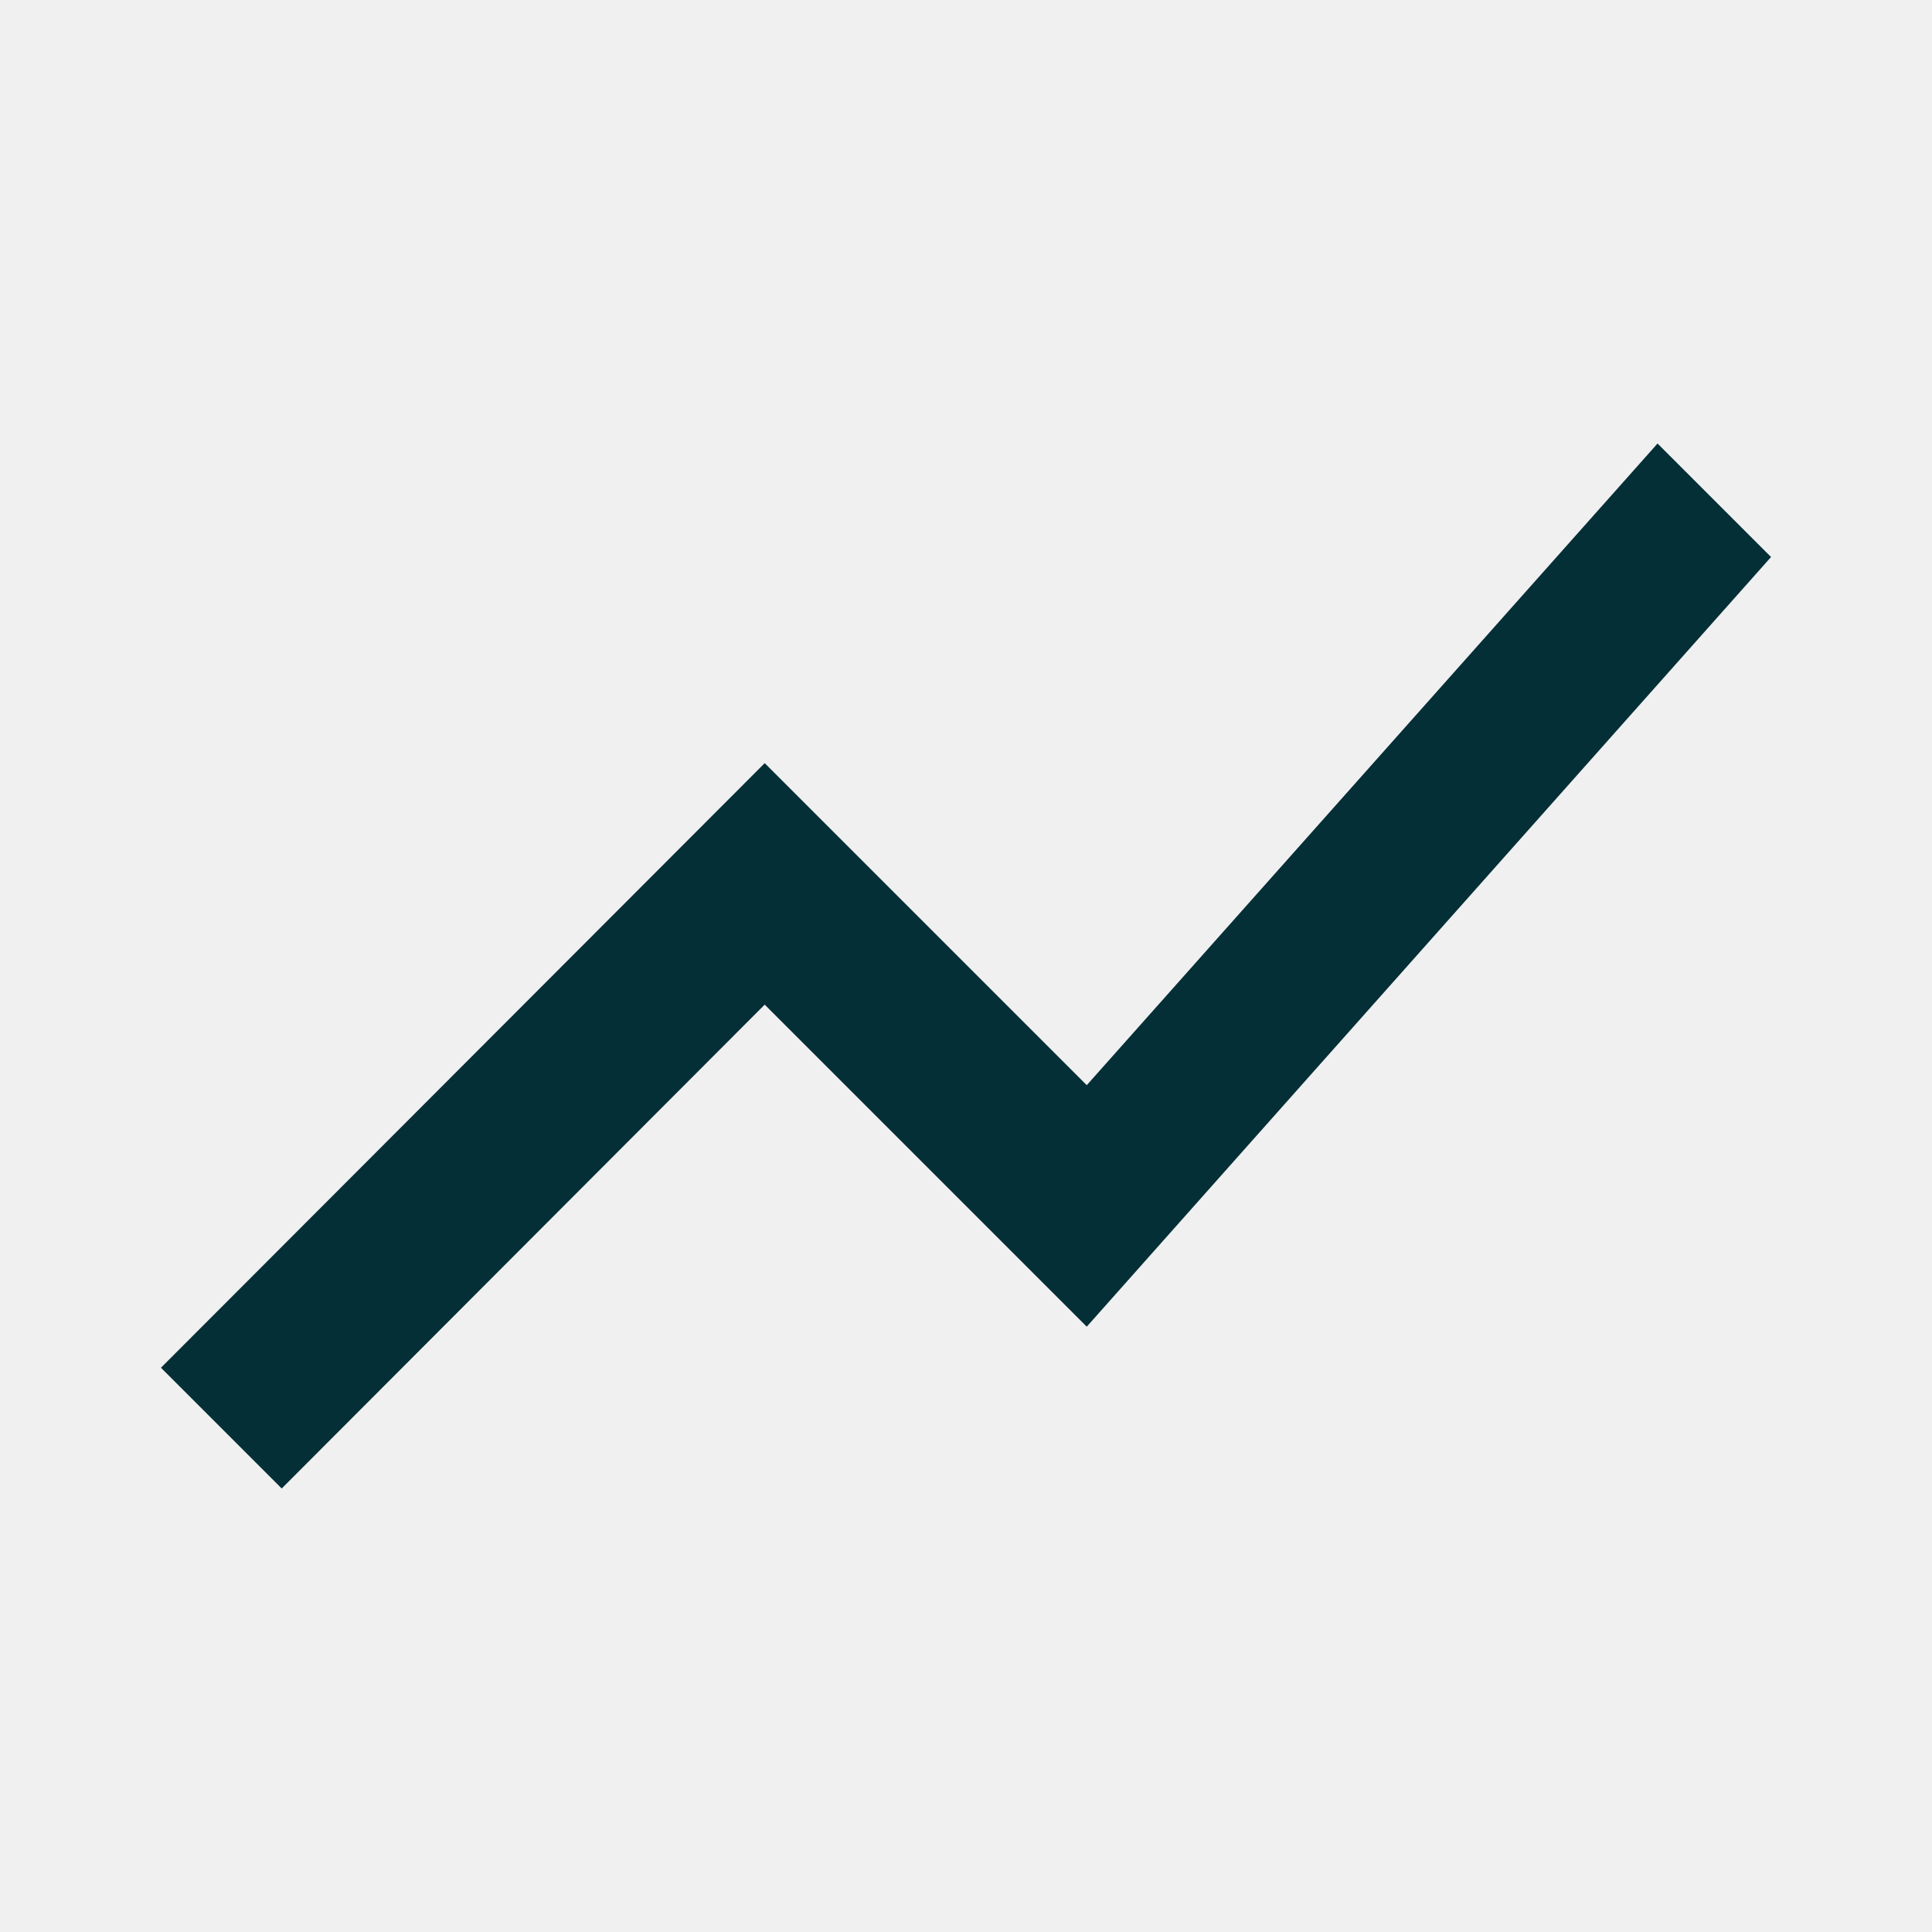
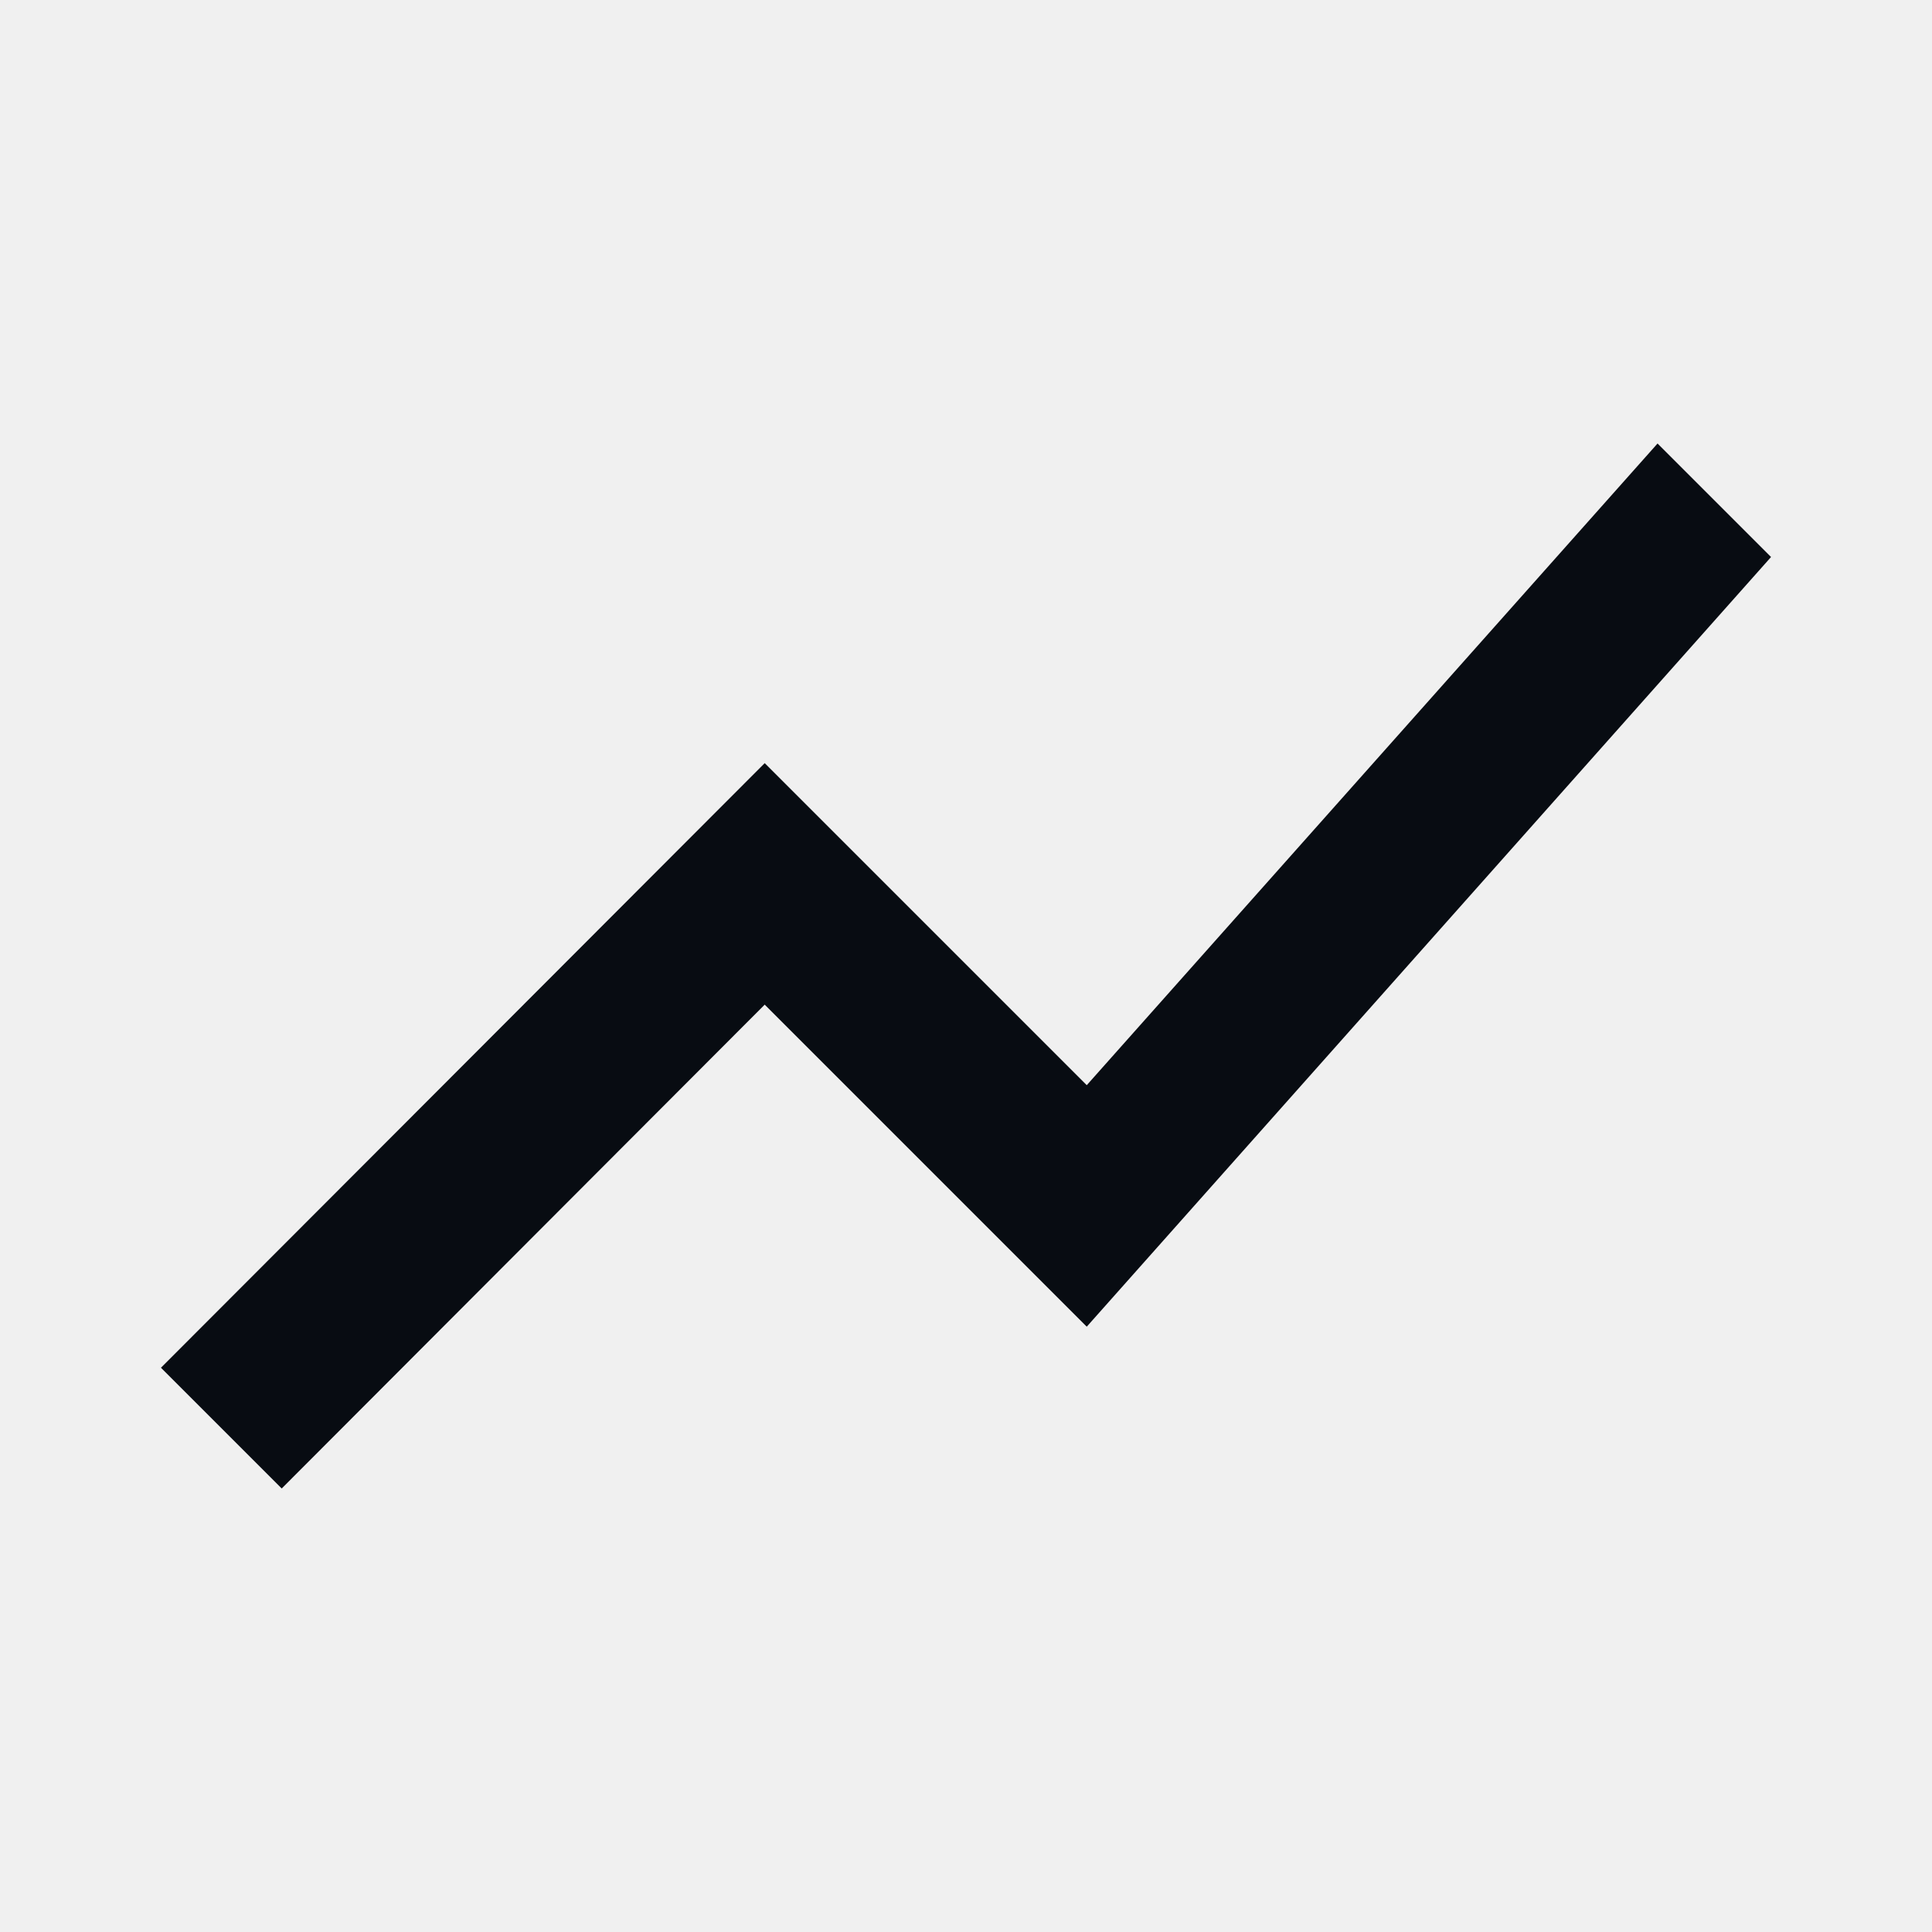
<svg xmlns="http://www.w3.org/2000/svg" width="16" height="16" viewBox="0 0 16 16" fill="none">
-   <path d="M2.333 12.327L6.333 8.32L9 10.987L14.667 4.613L13.727 3.673L9 8.987L6.333 6.32L1.333 11.327L2.333 12.327Z" fill="#052F37" />
+   <g clip-path="url(#clip0_1_5650)">
+     <path d="M2.333 12.327L6.333 8.32L9 10.987L14.667 4.613L13.727 3.673L9 8.987L6.333 6.32L1.333 11.327L2.333 12.327Z" fill="#080C12" />
+   </g>
+   <defs>
+     <clipPath id="clip0_1_5650">
+       <rect width="16" height="16" fill="white" />
+     </clipPath>
+   </defs>
</svg>
